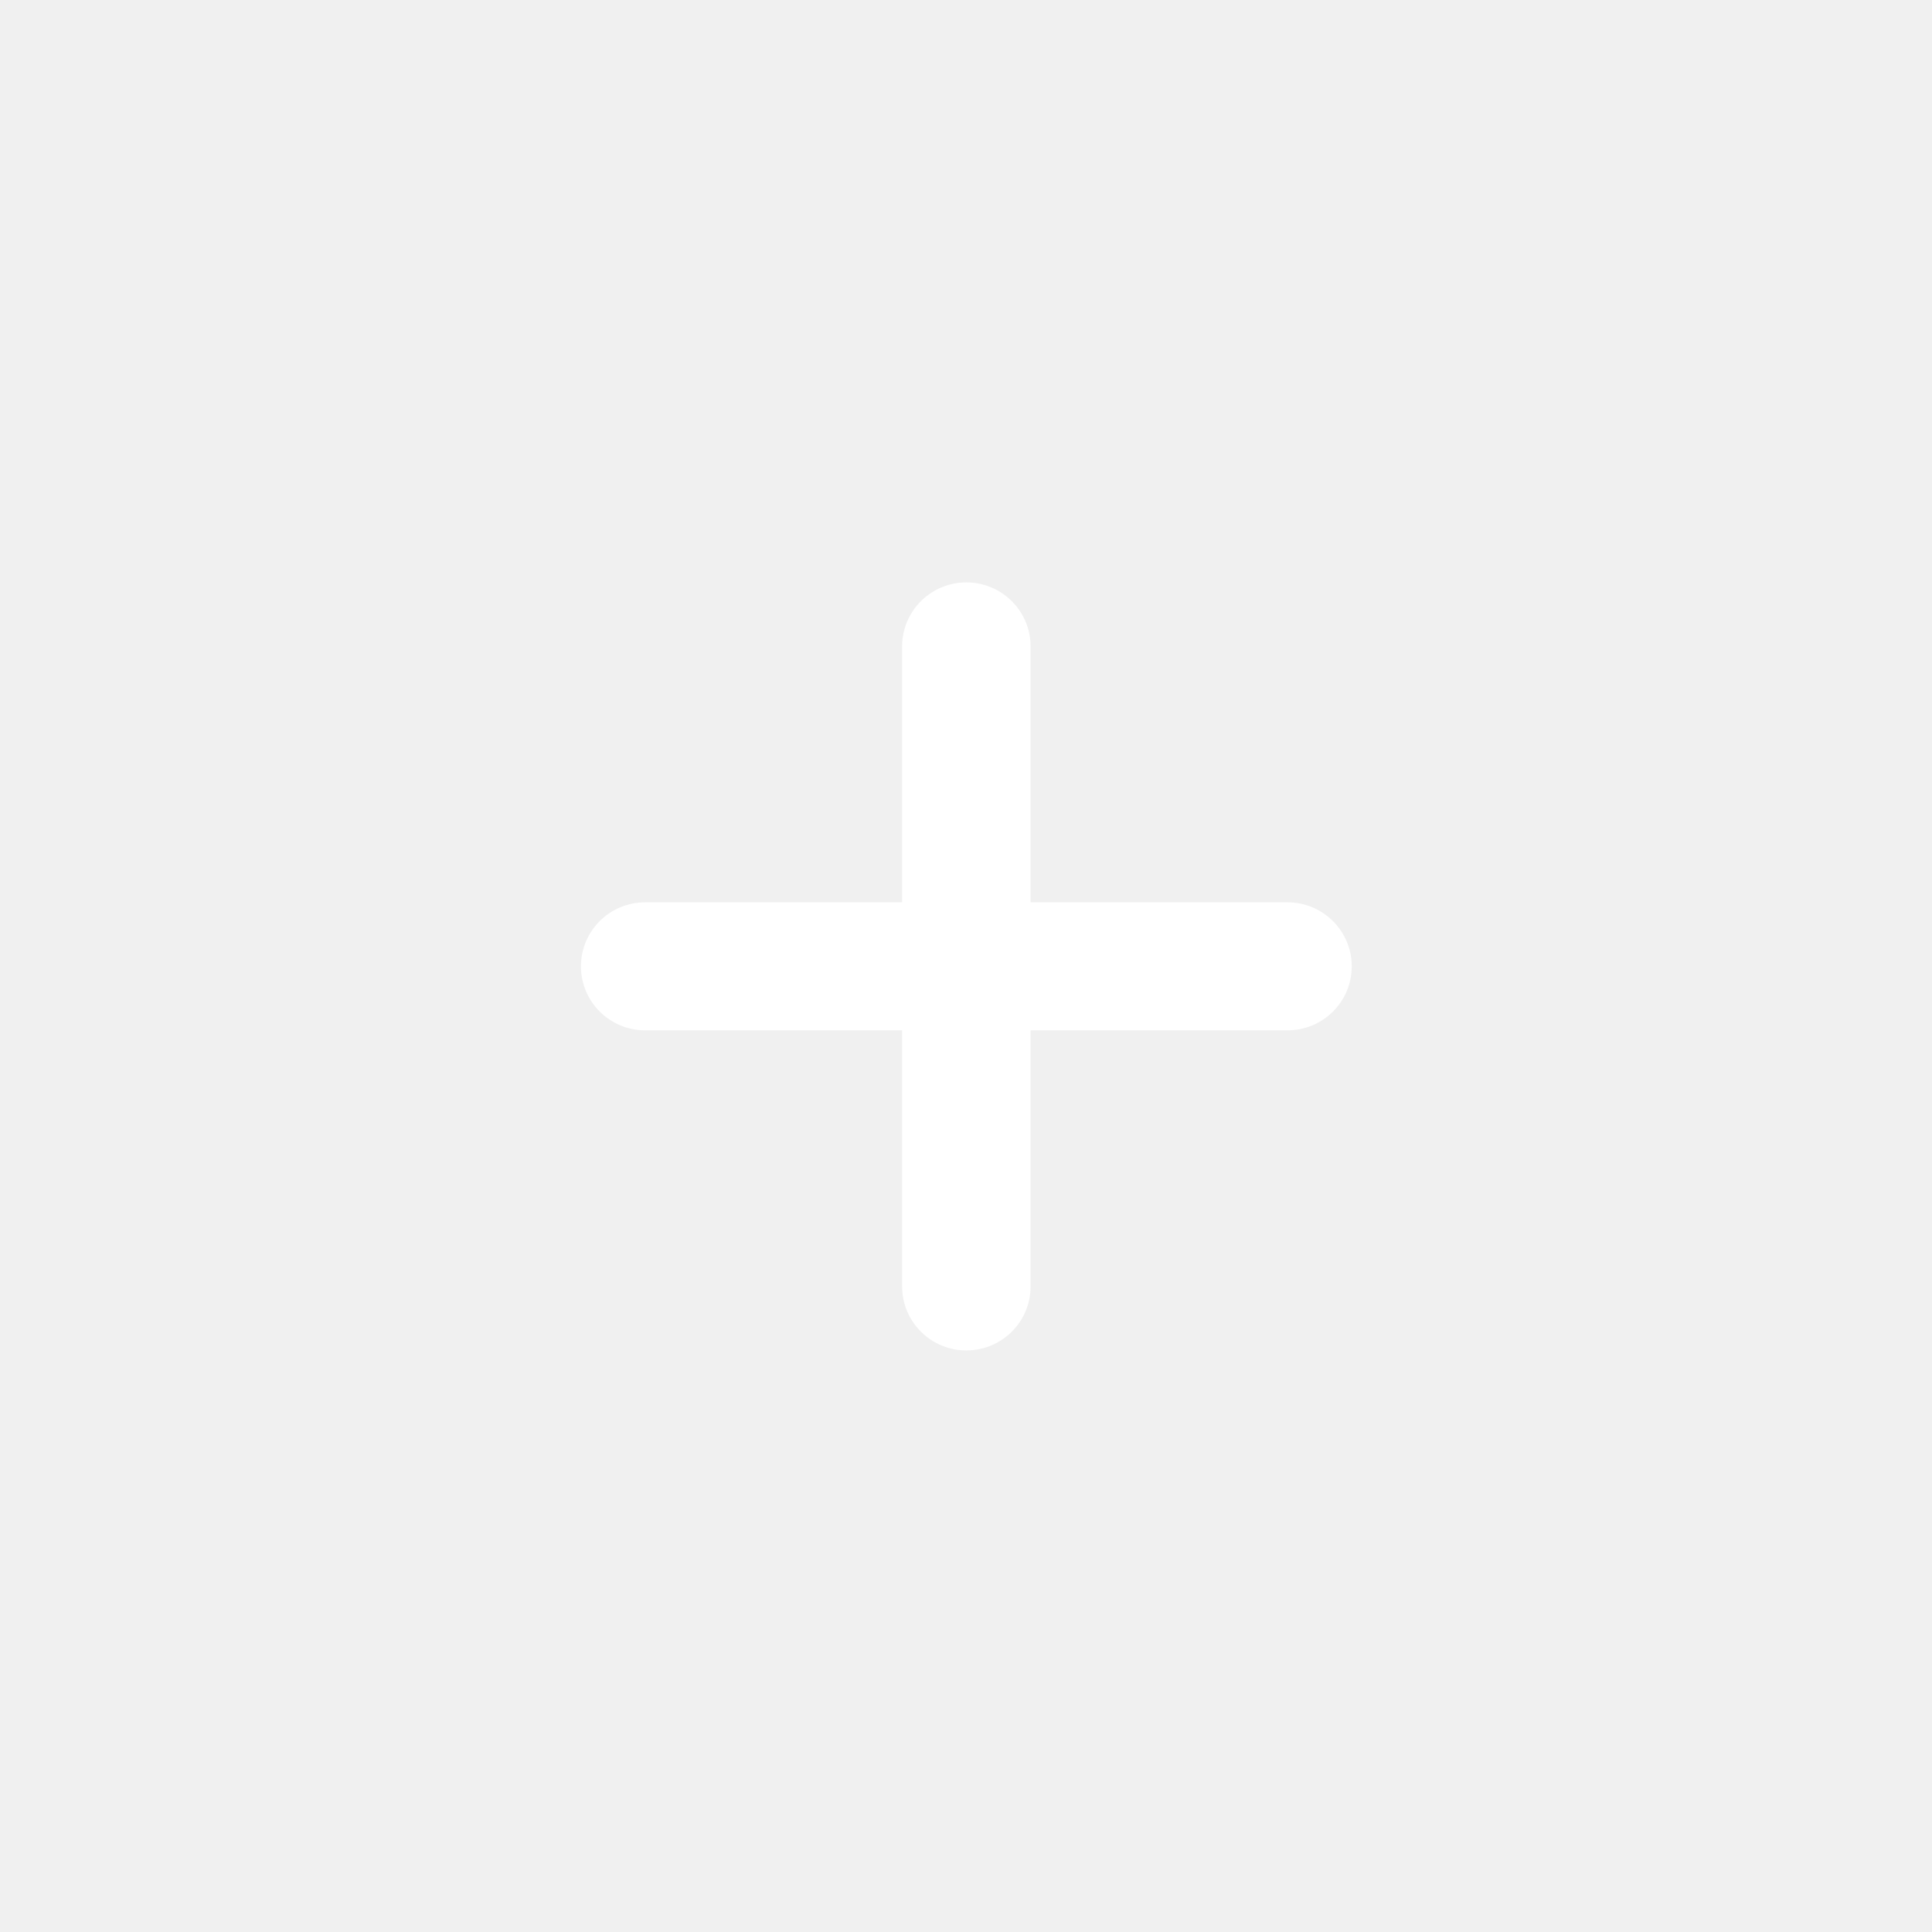
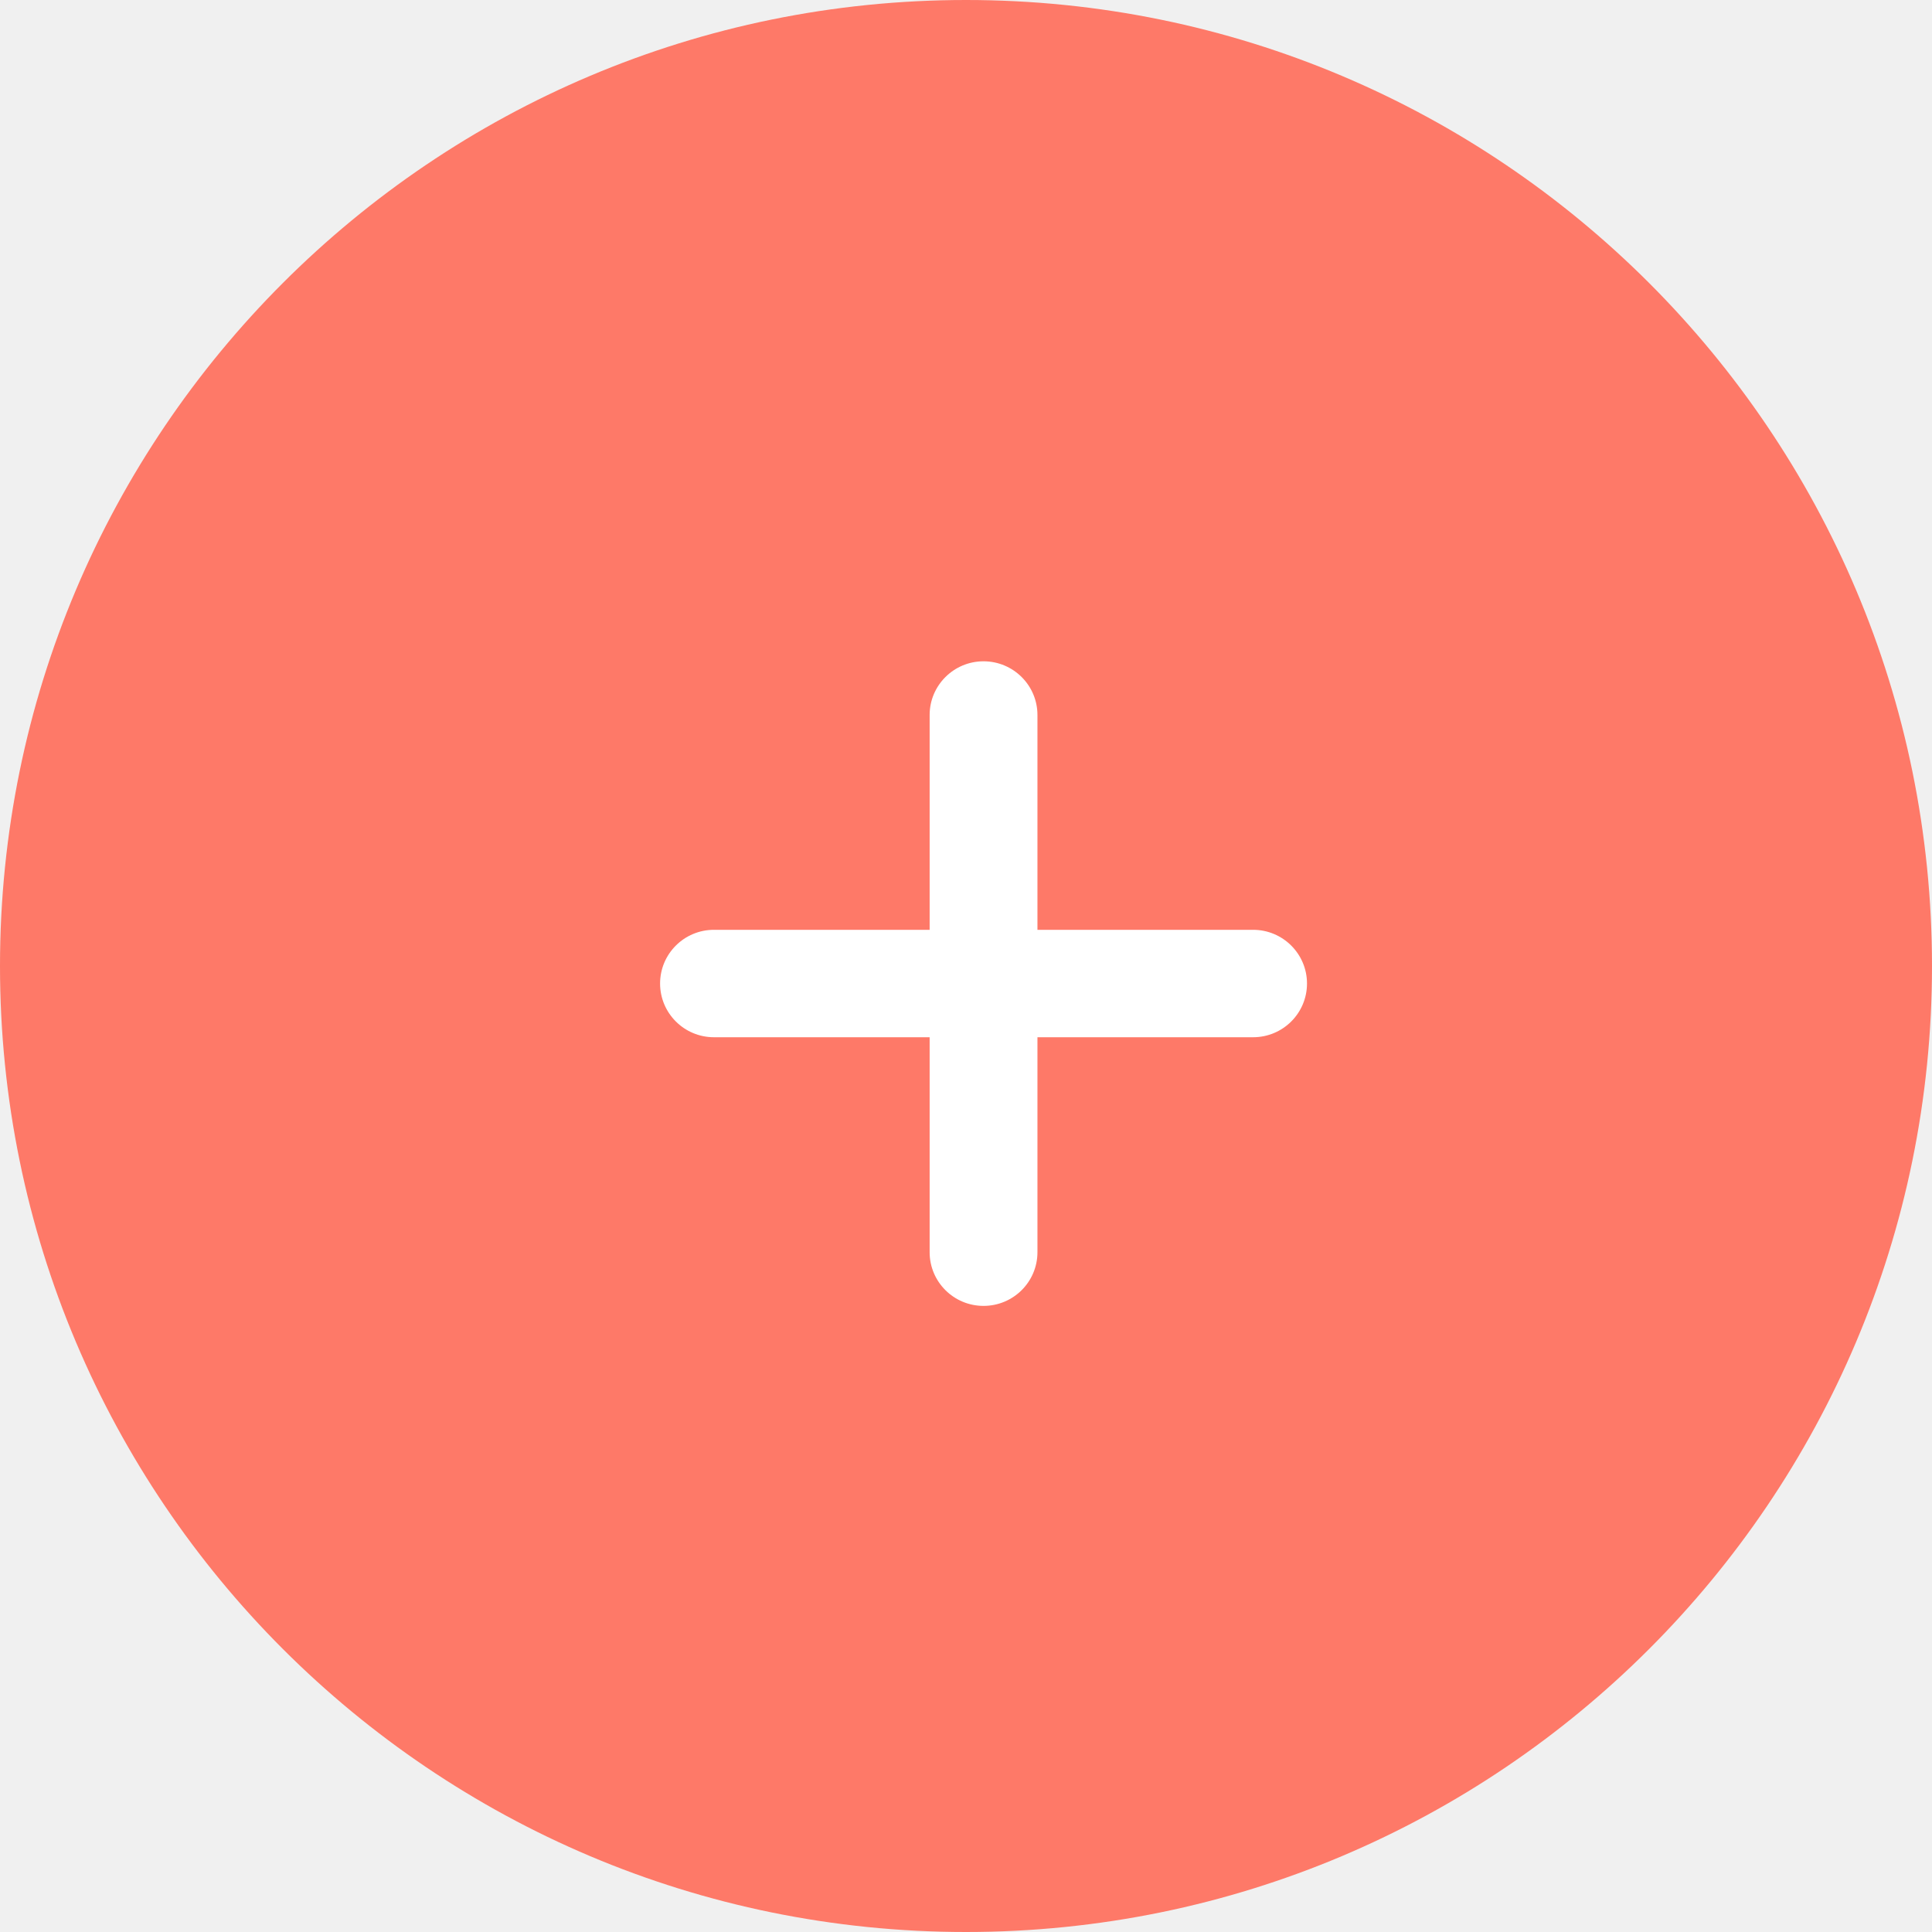
- <svg xmlns="http://www.w3.org/2000/svg" width="47" height="47" viewBox="0 0 47 47" fill="none">
-   <path d="M31.321 25.065H15.695C14.833 25.065 14.133 24.369 14.133 23.508C14.133 22.647 14.833 21.951 15.695 21.951H31.321C32.185 21.951 32.884 22.649 32.884 23.508C32.884 24.368 32.185 25.065 31.321 25.065Z" fill="white" />
-   <path d="M23.508 32.852C22.646 32.852 21.946 32.156 21.946 31.295V15.725C21.946 14.866 22.646 14.168 23.508 14.168C24.371 14.168 25.071 14.866 25.071 15.725V31.295C25.071 32.156 24.371 32.852 23.508 32.852Z" fill="white" />
+ <svg xmlns="http://www.w3.org/2000/svg" width="56" height="56" viewBox="0 0 56 56" fill="none">
+   <circle cx="28" cy="28" r="28" fill="#FE7968" />
+   <path d="M36.321 30.065H20.695C19.833 30.065 19.133 29.369 19.133 28.508C19.133 27.647 19.833 26.951 20.695 26.951H36.321C37.185 26.951 37.884 27.649 37.884 28.508C37.884 29.368 37.185 30.065 36.321 30.065Z" fill="white" />
+   <path d="M28.508 37.852C27.646 37.852 26.946 37.156 26.946 36.295V20.725C26.946 19.866 27.646 19.168 28.508 19.168C29.371 19.168 30.071 19.866 30.071 20.725V36.295C30.071 37.156 29.371 37.852 28.508 37.852Z" fill="white" />
</svg>
